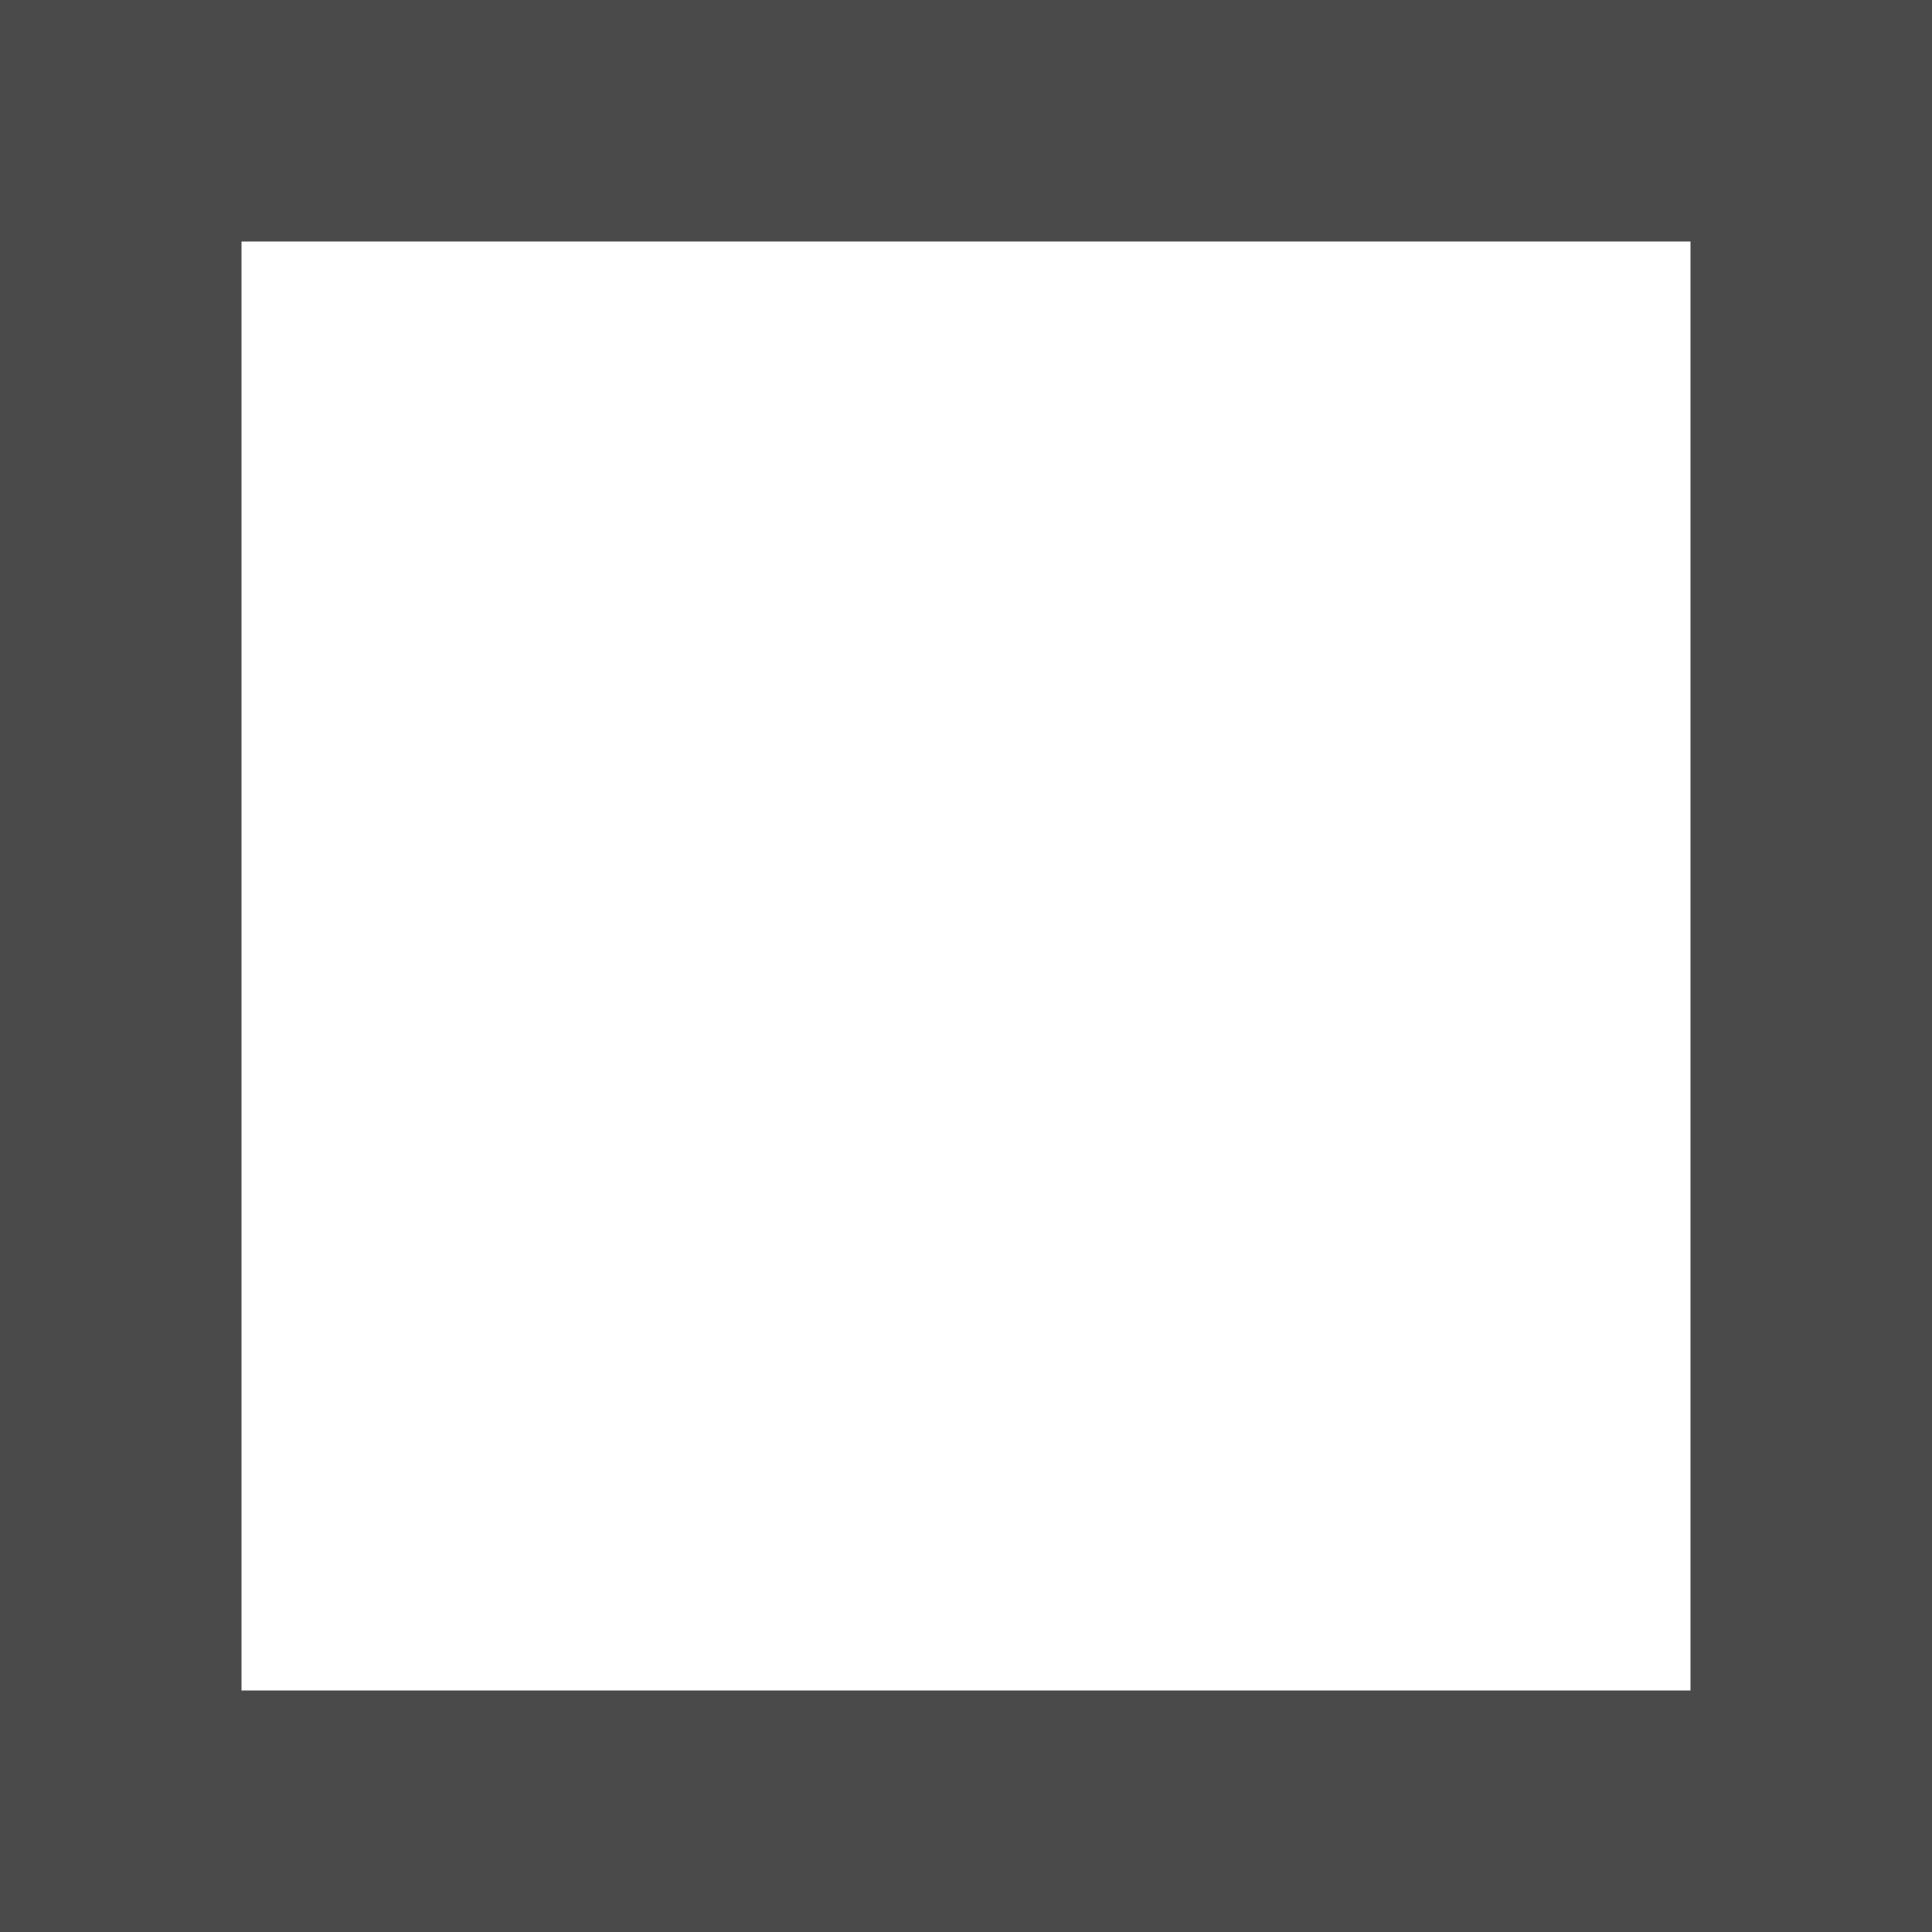
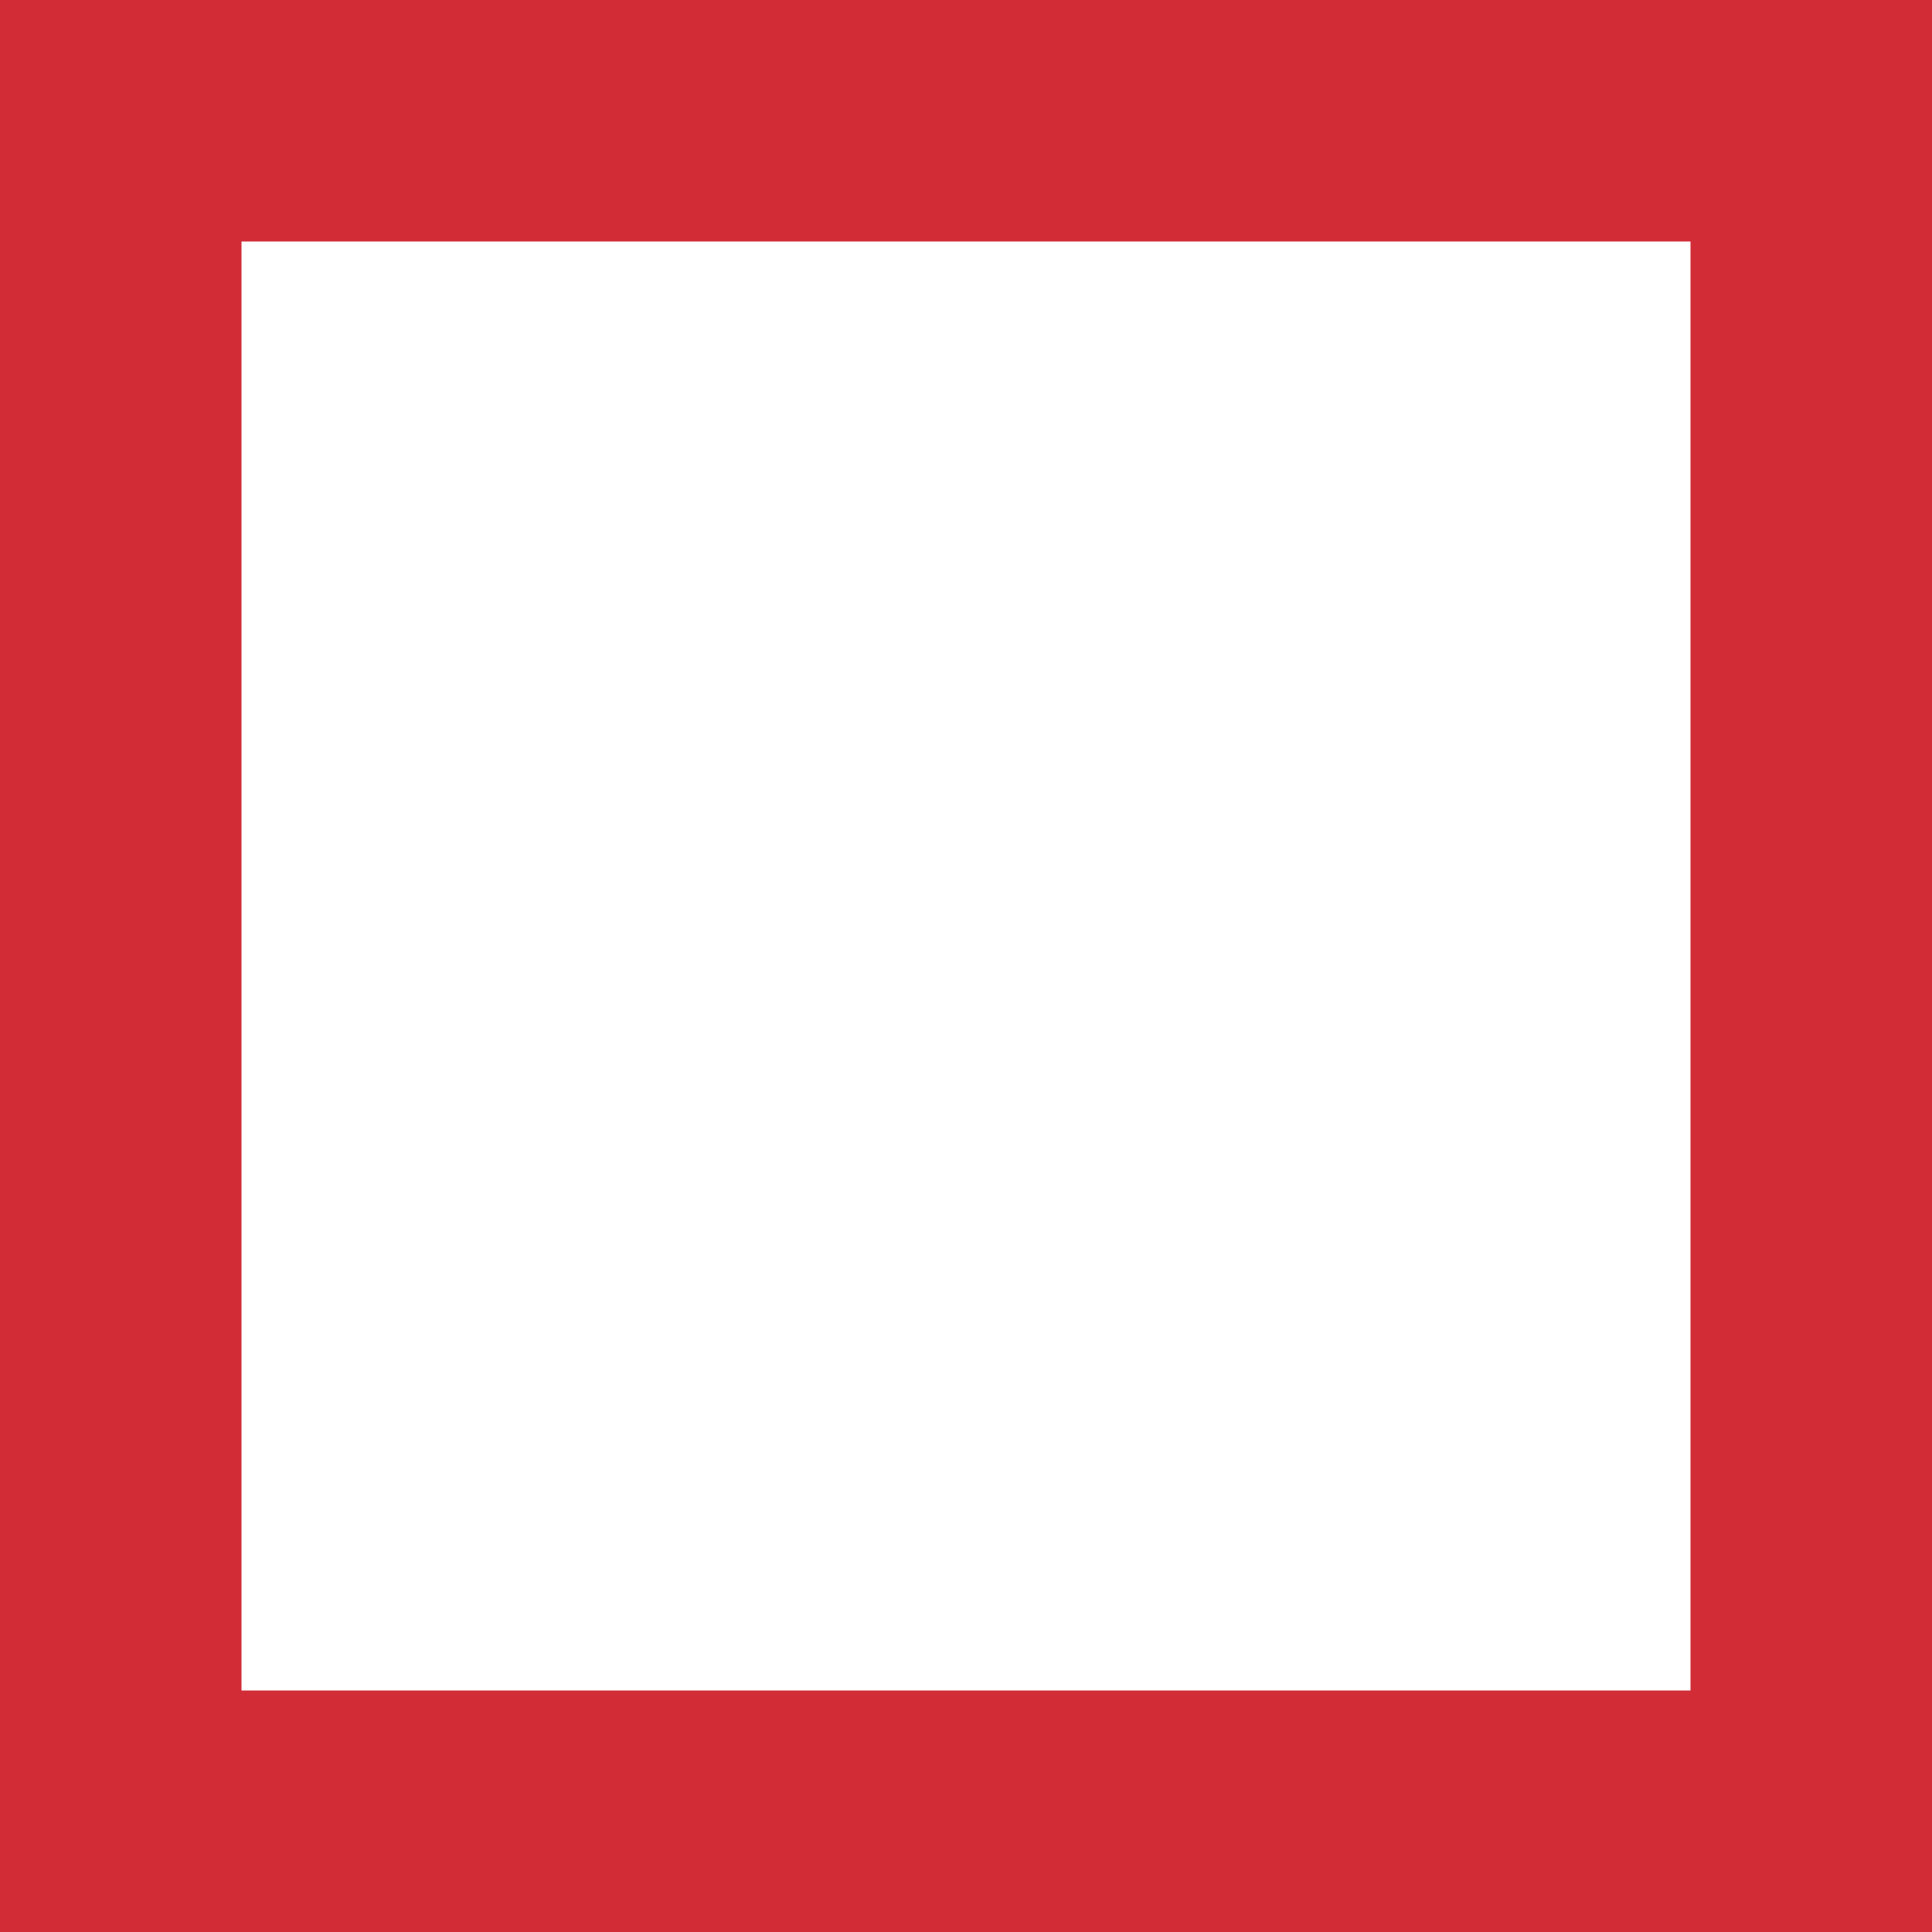
<svg xmlns="http://www.w3.org/2000/svg" width="8px" height="8px" viewBox="0 0 8 8" version="1.1">
  <defs />
  <g id="Symbols" stroke="none" stroke-width="1" fill="none" fill-rule="evenodd">
-     <g id="CHECK/uncheck-small" stroke="#4A4A4A">
+     <g id="CHECK/uncheck-small" stroke="#D22C37">
      <rect id="Rectangle-6" x="0.5" y="0.5" width="7" height="7" />
    </g>
  </g>
</svg>
